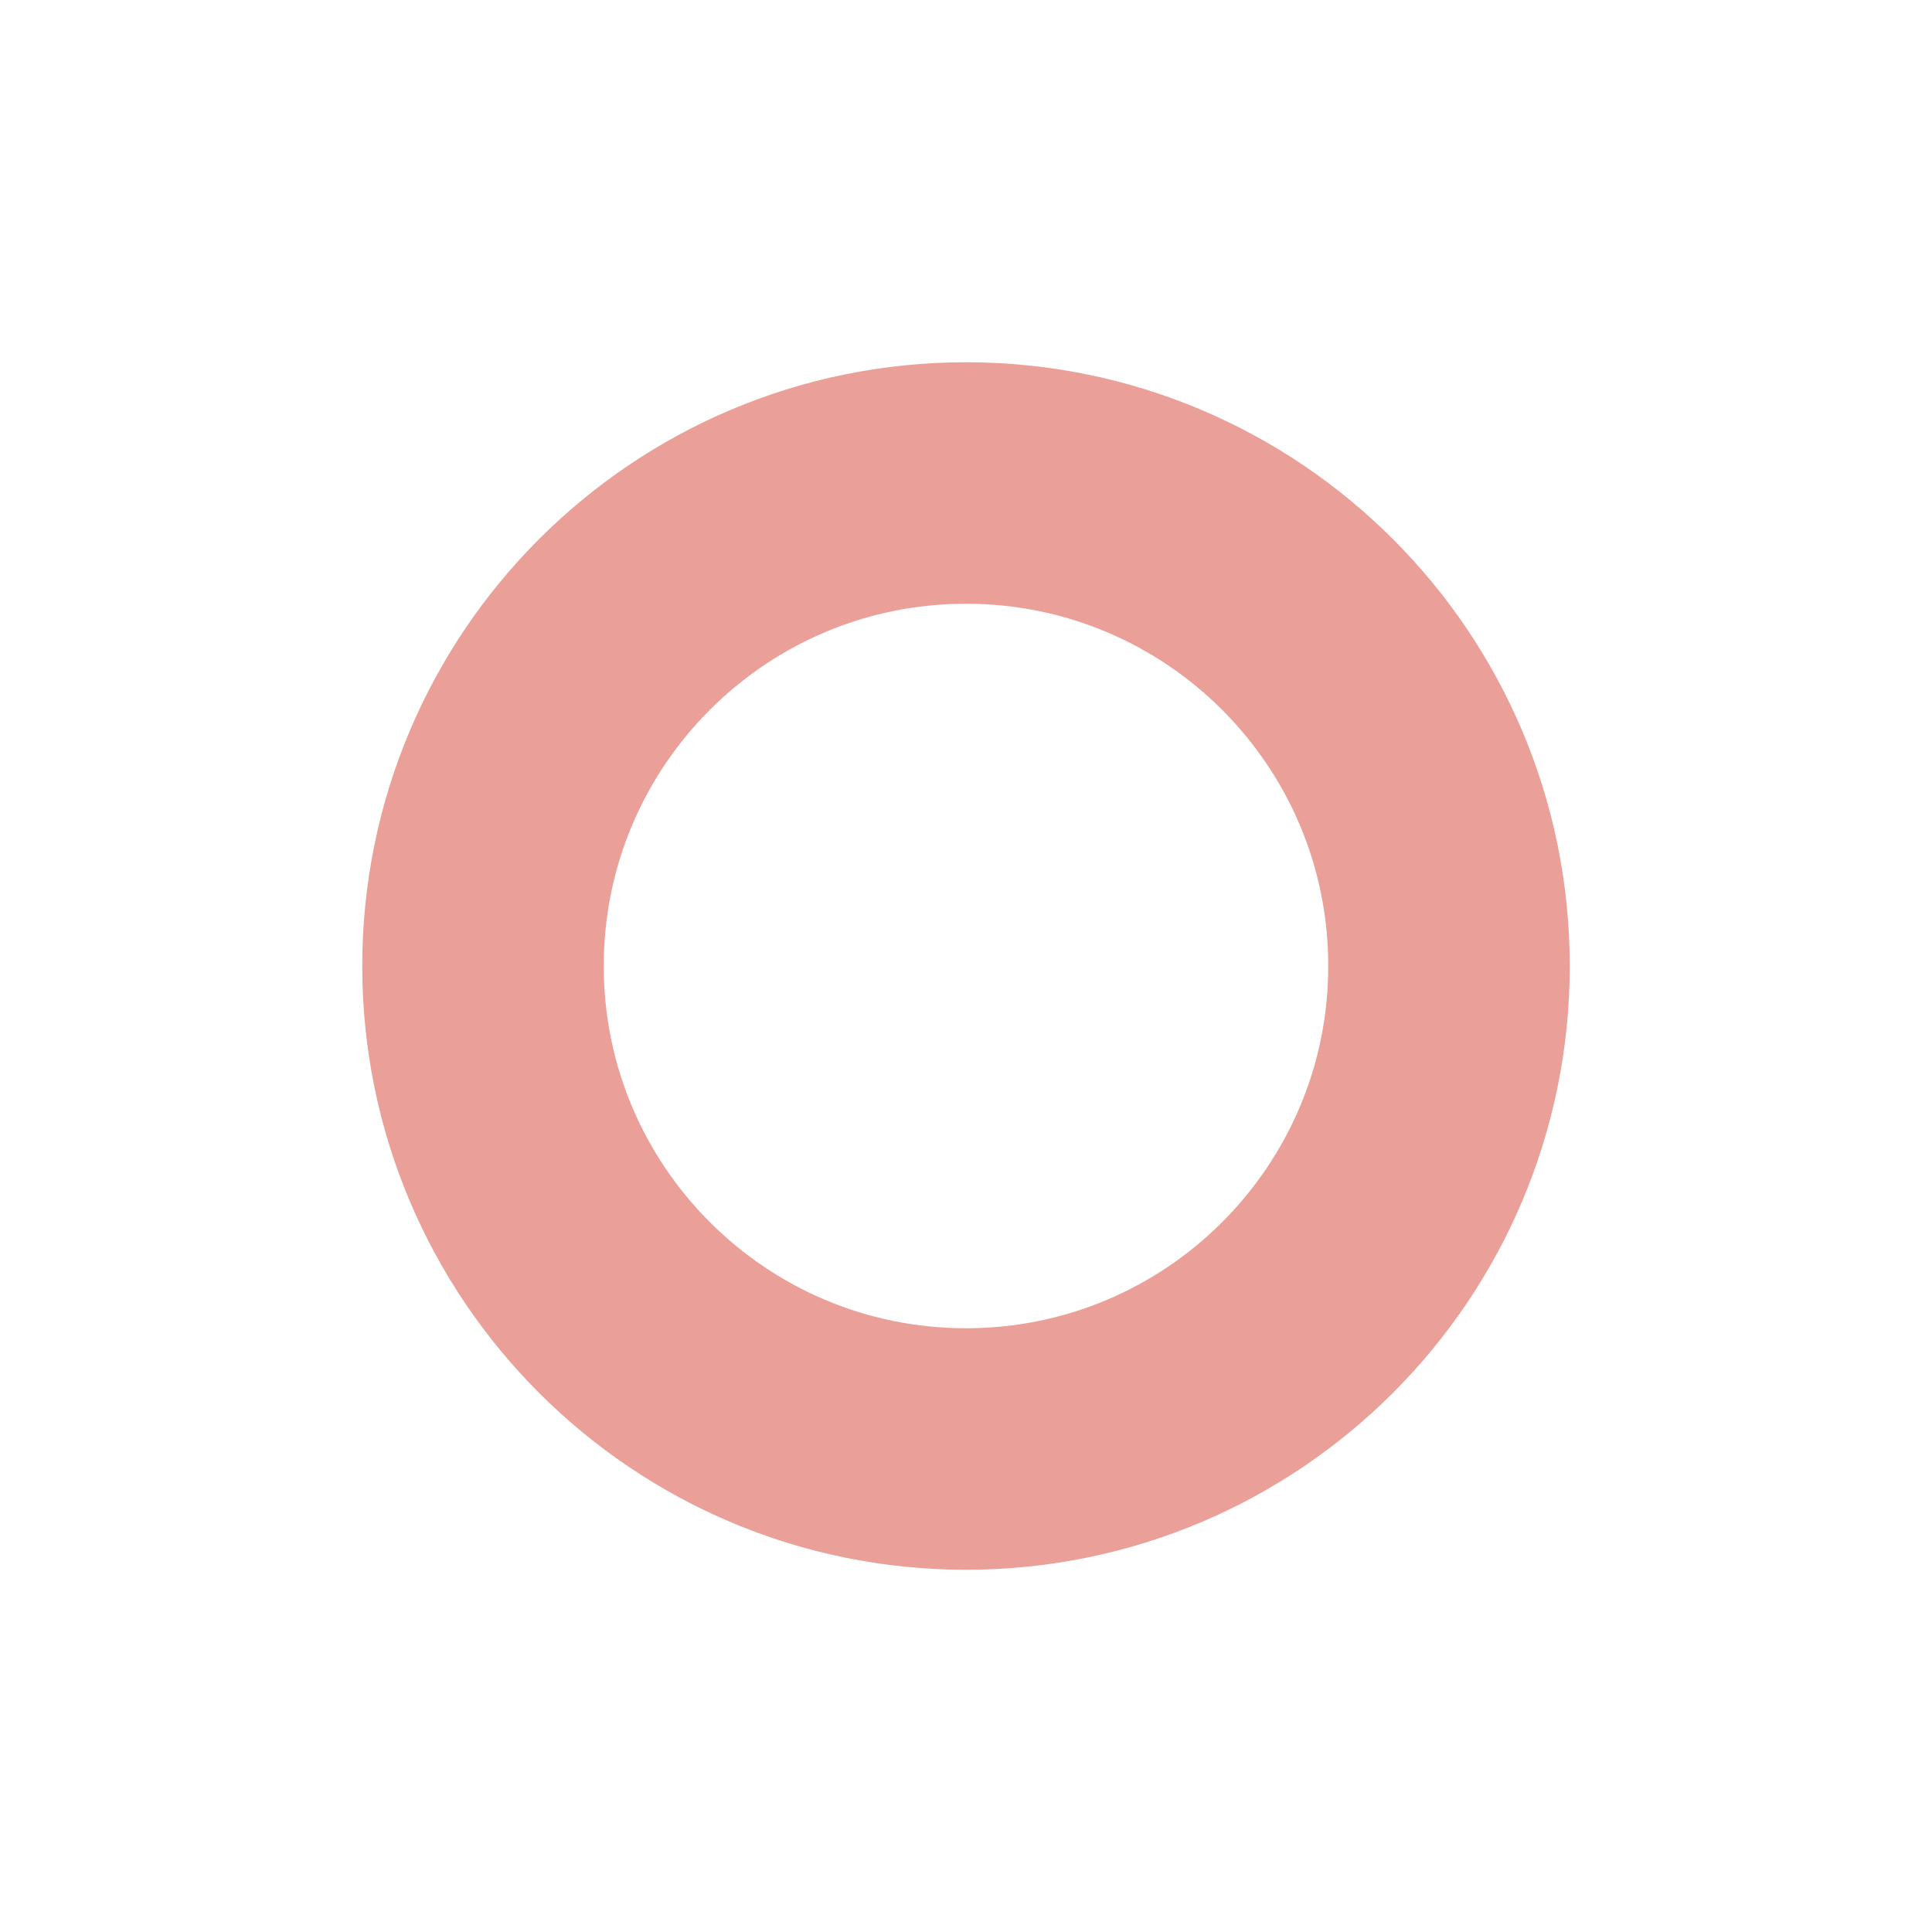
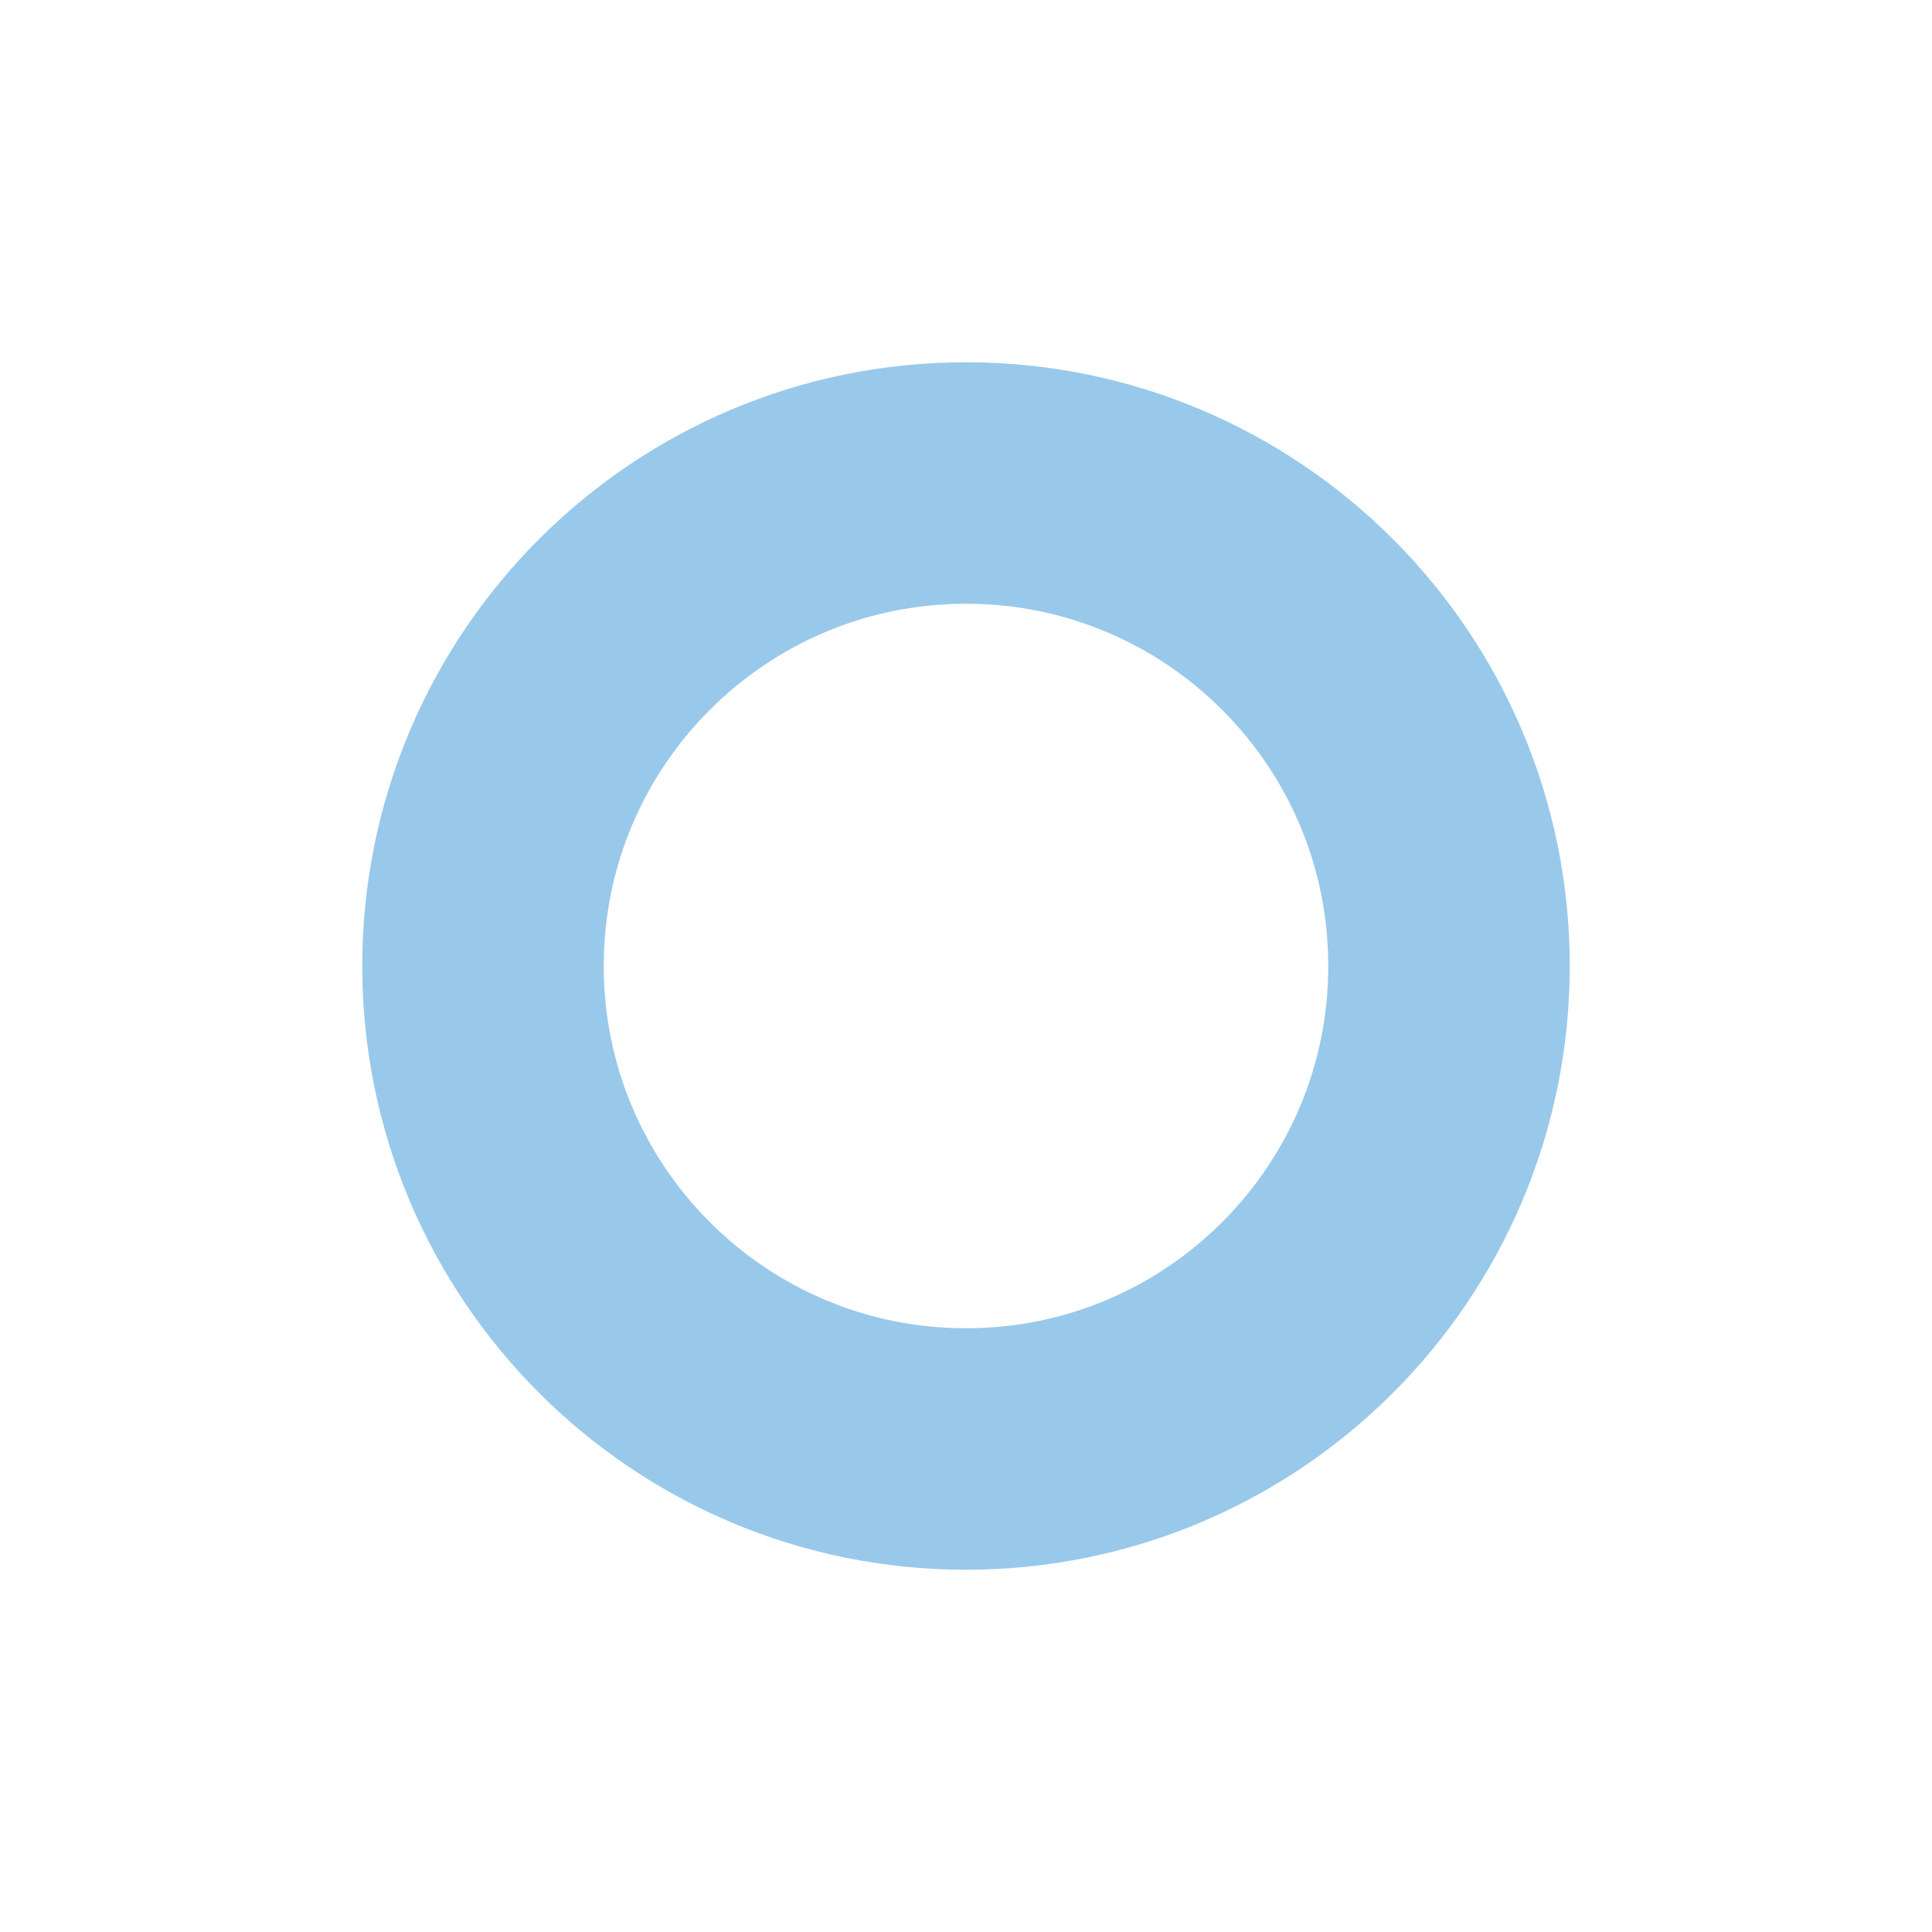
<svg xmlns="http://www.w3.org/2000/svg" width="16" height="16" viewBox="0 0 16 16">
  <g fill="none" fill-rule="evenodd">
-     <g stroke="#c10" stroke-width="2" stroke-opacity=".4">
+     <g stroke="#007ACC" stroke-width="2" stroke-opacity=".4">
      <circle cx="8" cy="8" r="4" />
    </g>
  </g>
</svg>
